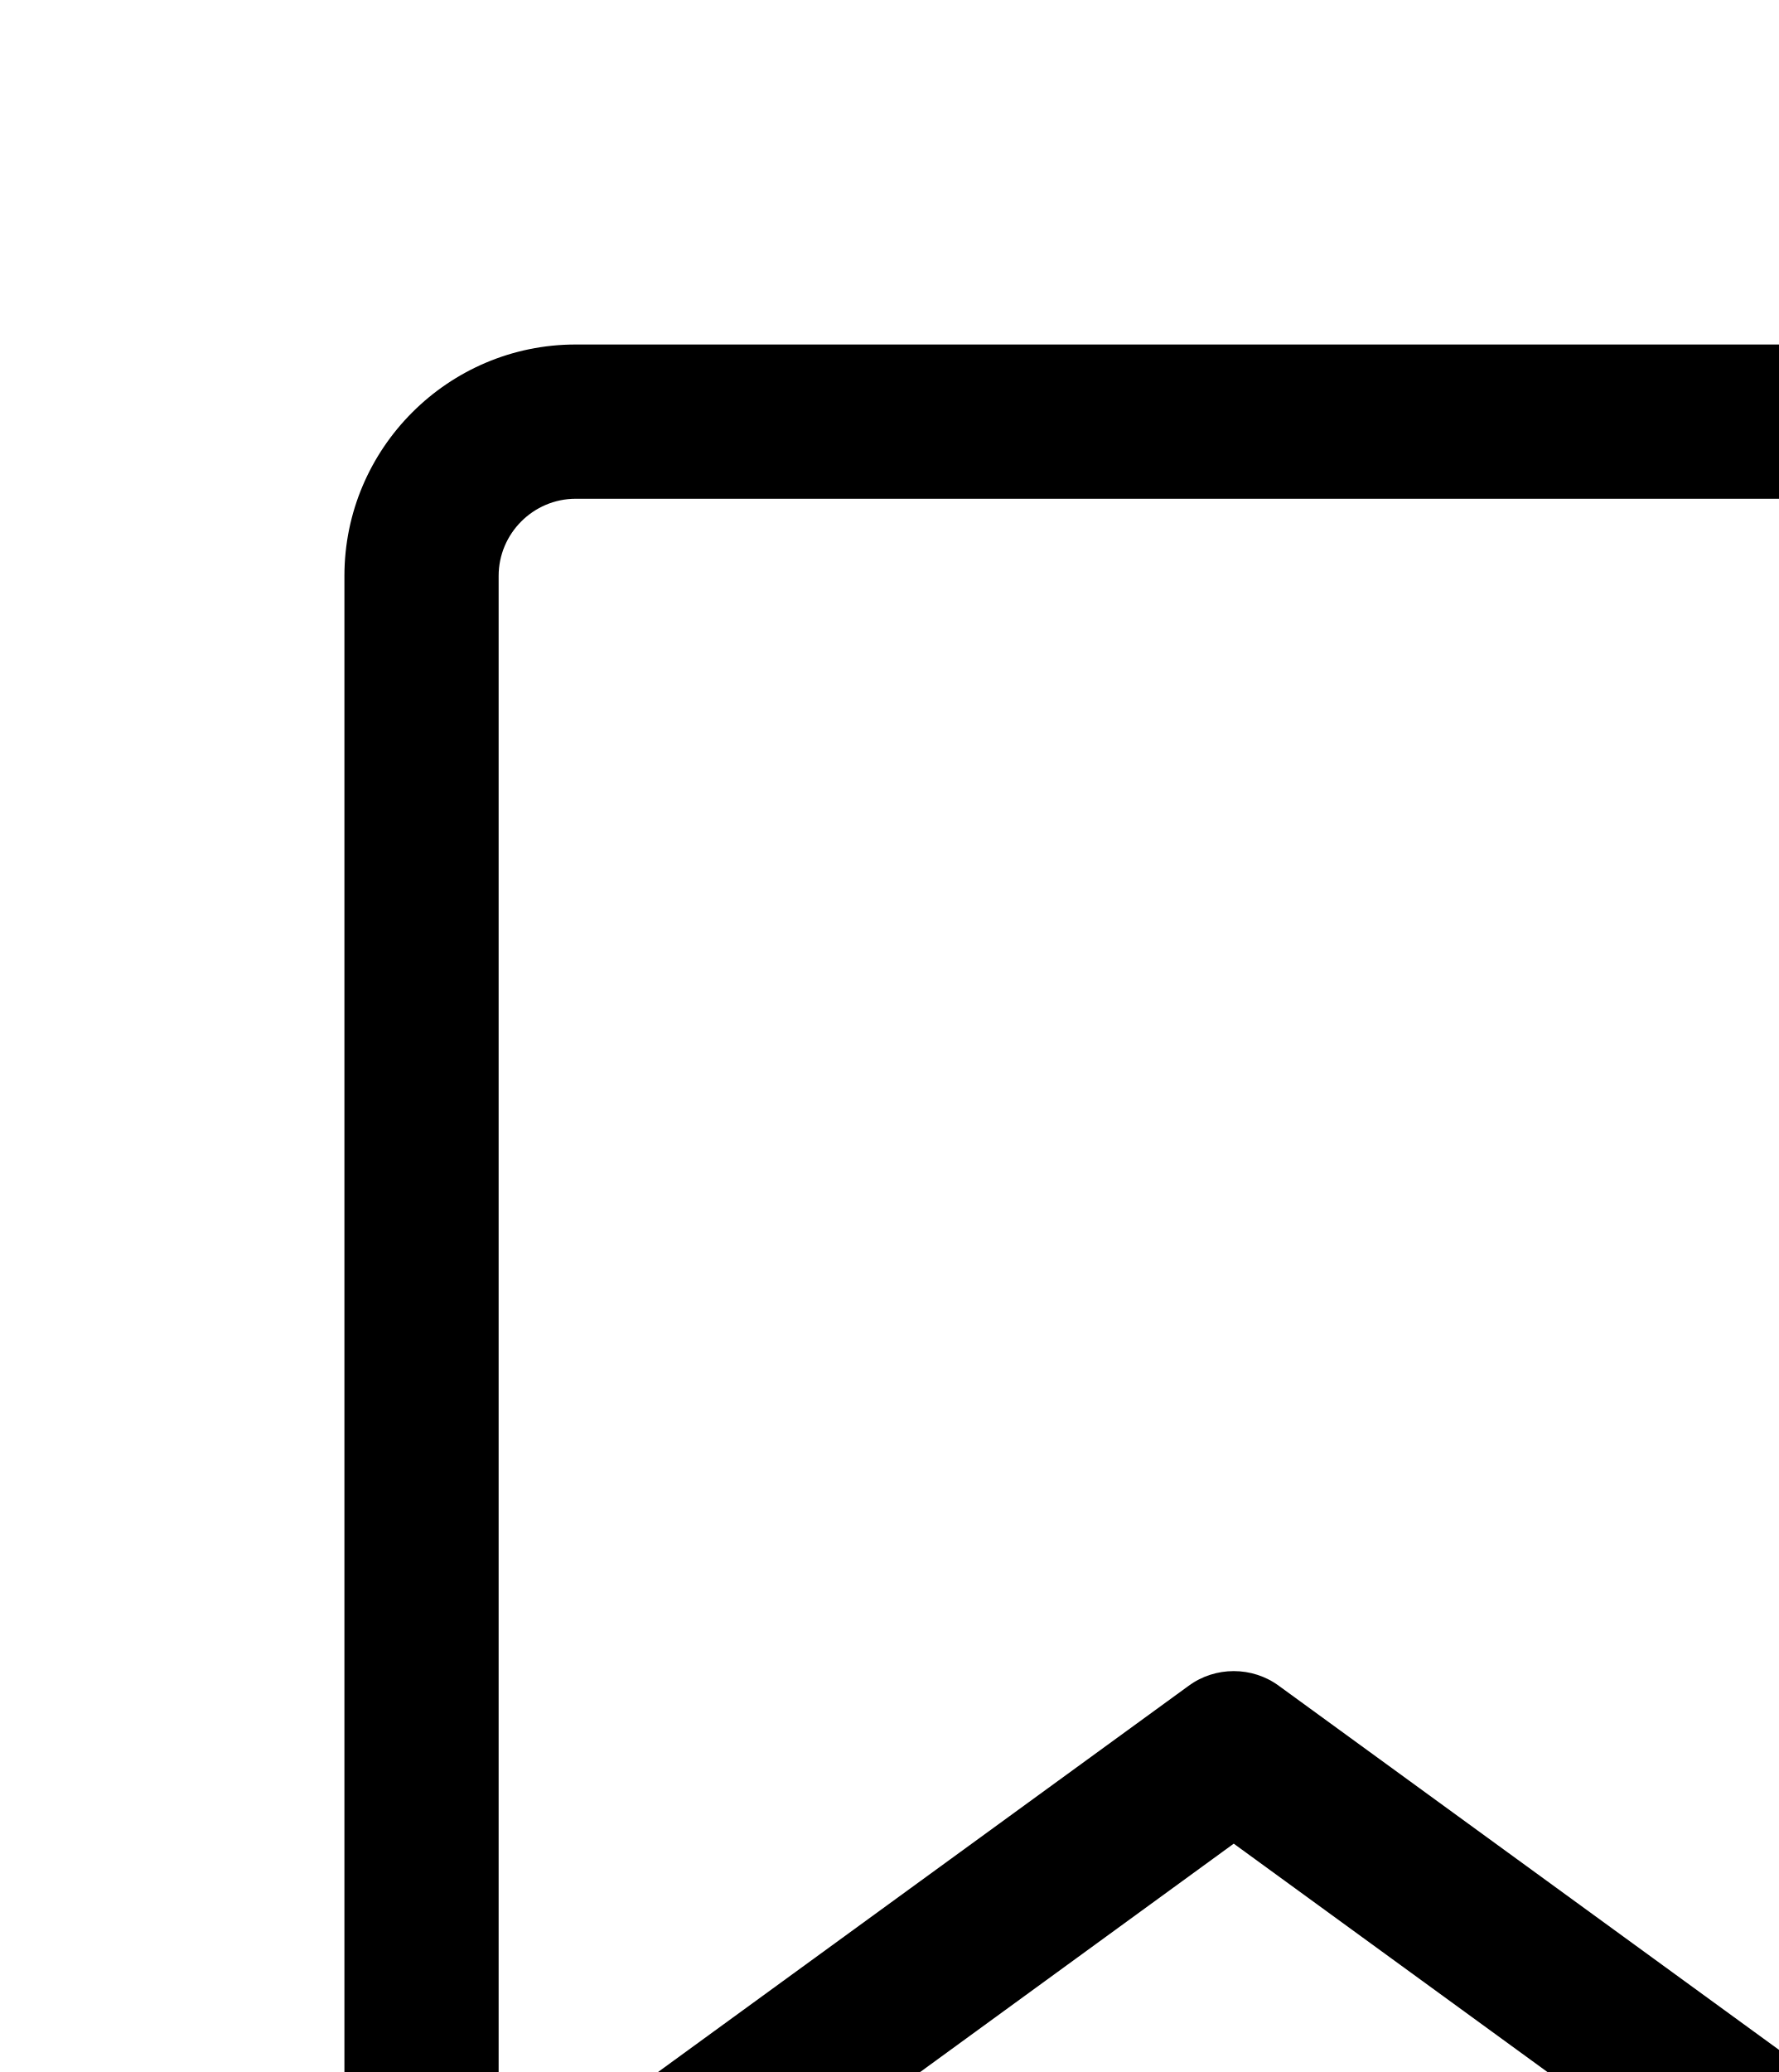
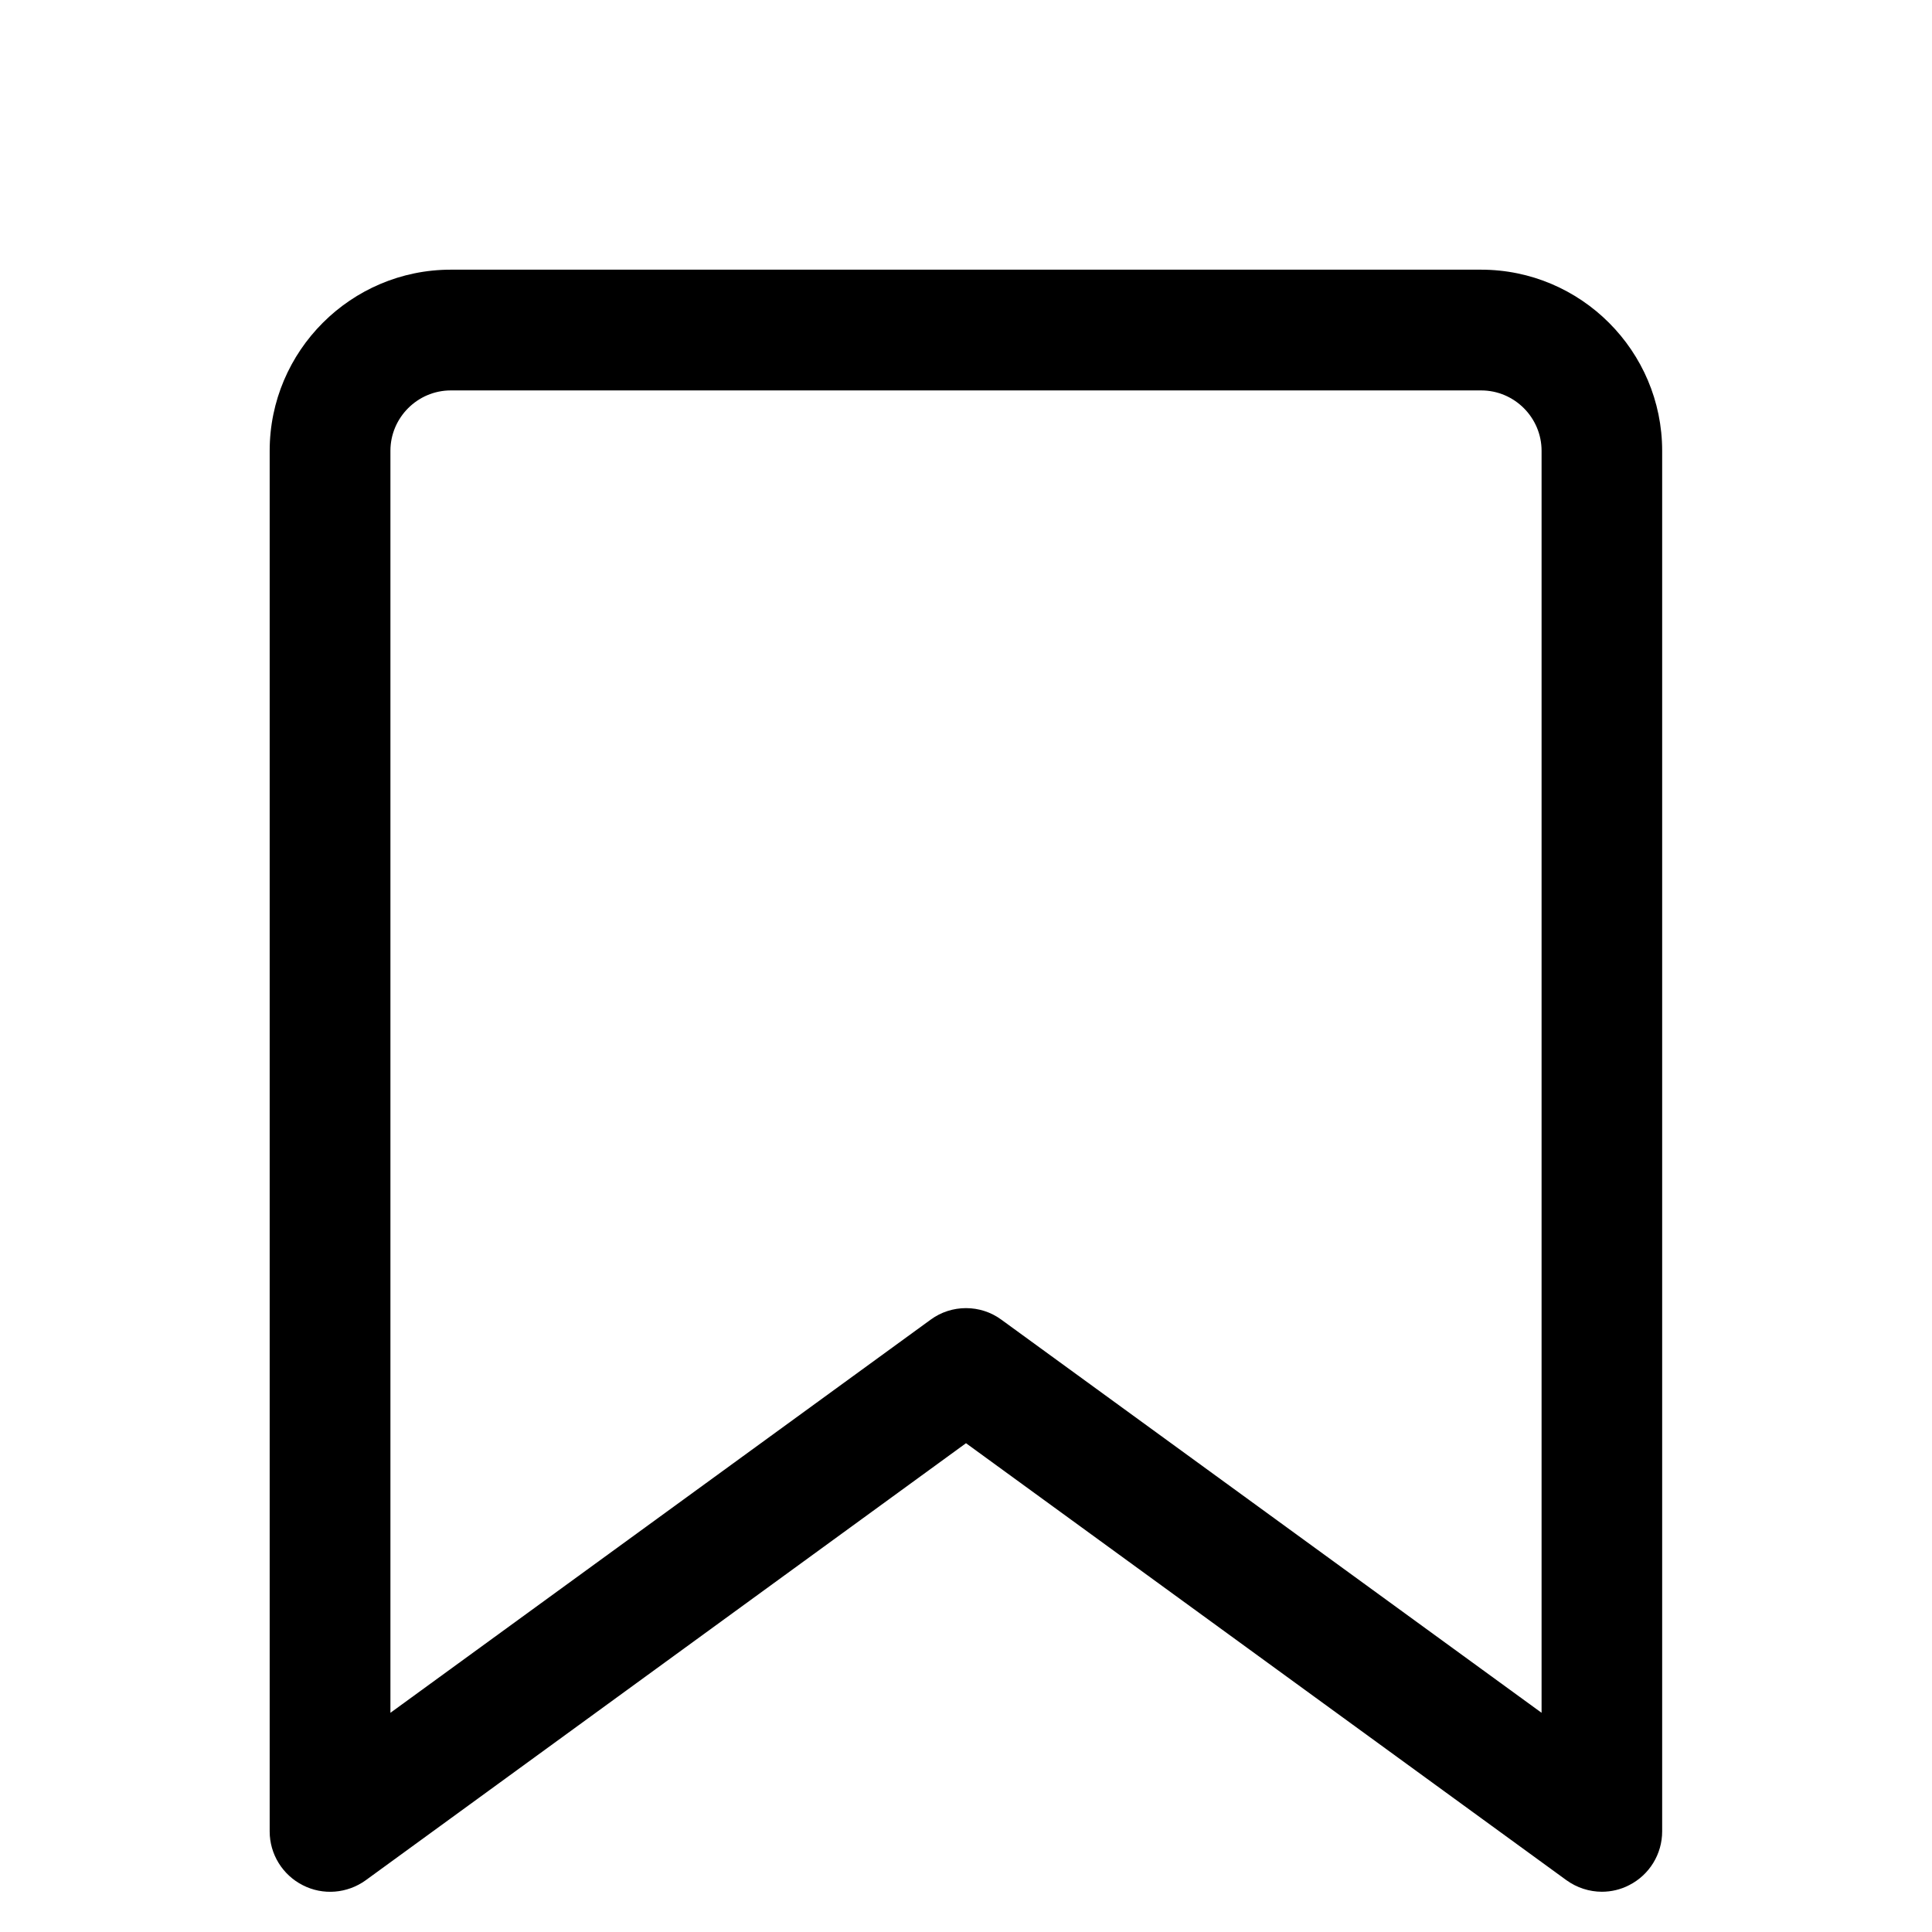
- <svg>
+ <svg viewBox="0 0 24 24">
  <g>
    <path d="M19.9 23.5c-.157 0-.312-.05-.442-.144L12 17.928l-7.458 5.43c-.228.164-.53.19-.782.06-.25-.127-.41-.385-.41-.667V5.6c0-1.24 1.01-2.25 2.25-2.25h12.798c1.24 0 2.25 1.01 2.25 2.25v17.15c0 .282-.158.54-.41.668-.106.055-.223.082-.34.082zM12 16.25c.155 0 .31.048.44.144l6.71 4.883V5.6c0-.412-.337-.75-.75-.75H5.6c-.413 0-.75.338-.75.75v15.677l6.71-4.883c.13-.096.285-.144.44-.144z" />
  </g>
</svg>
